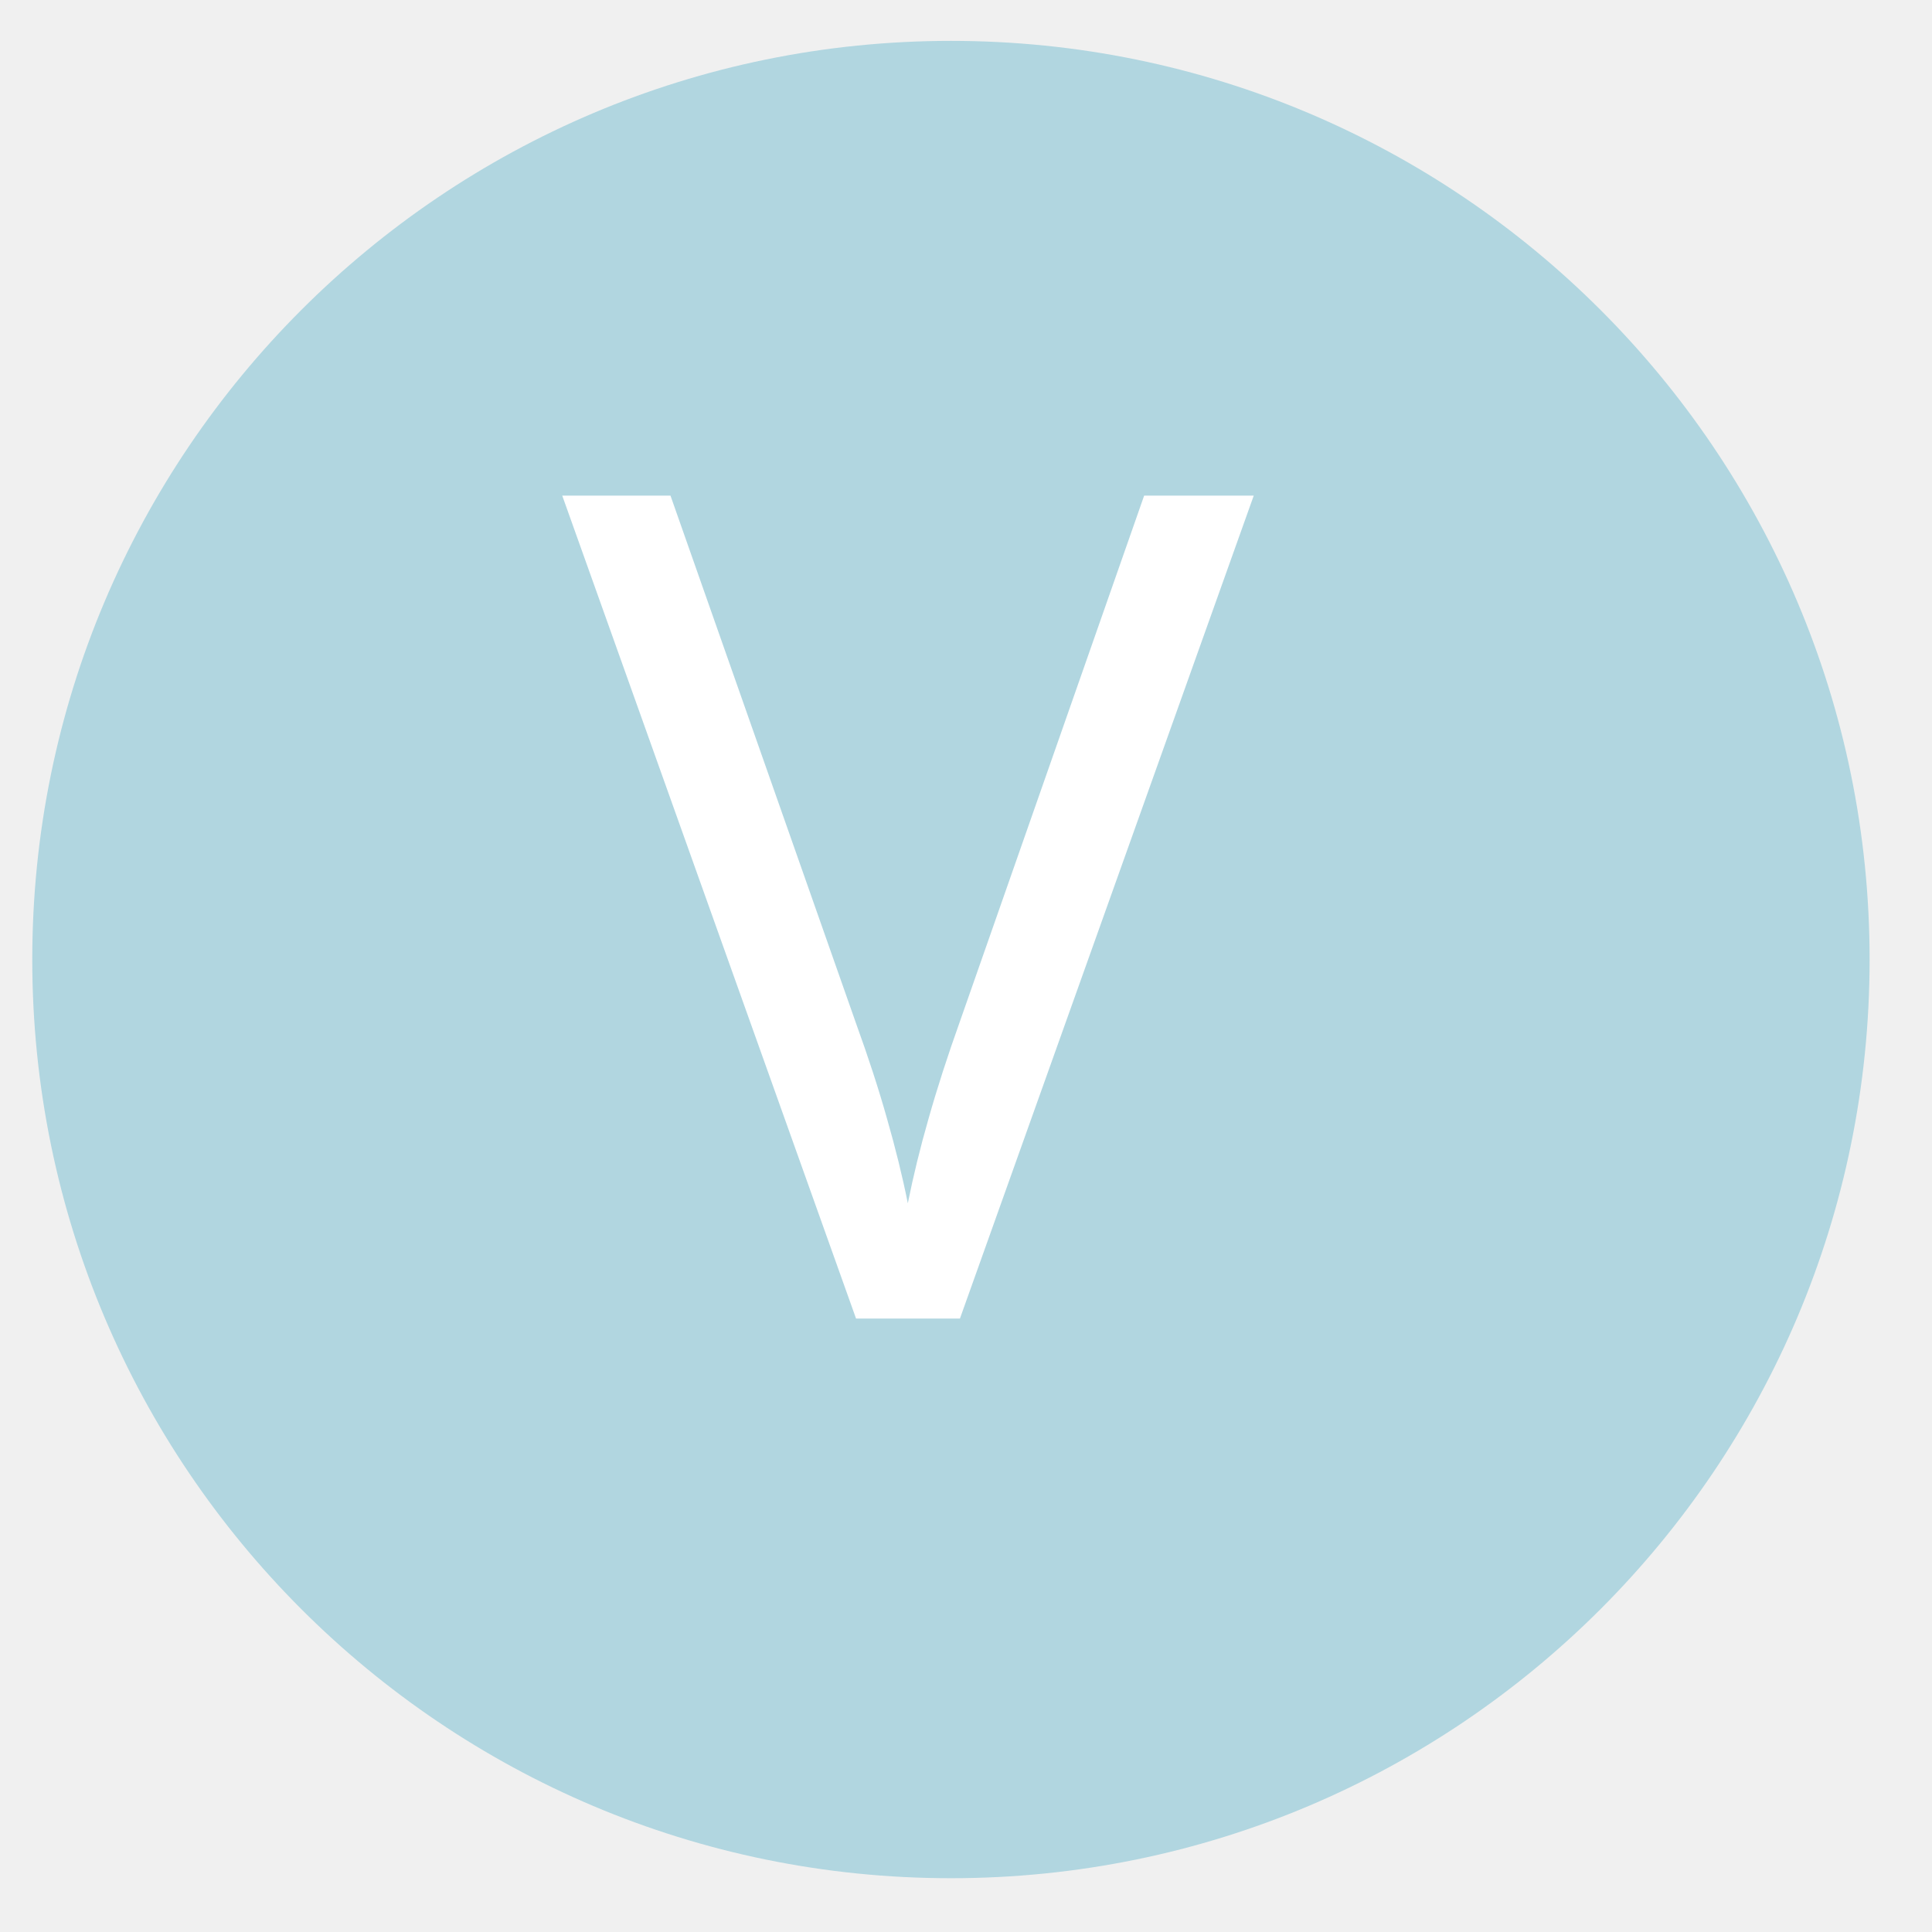
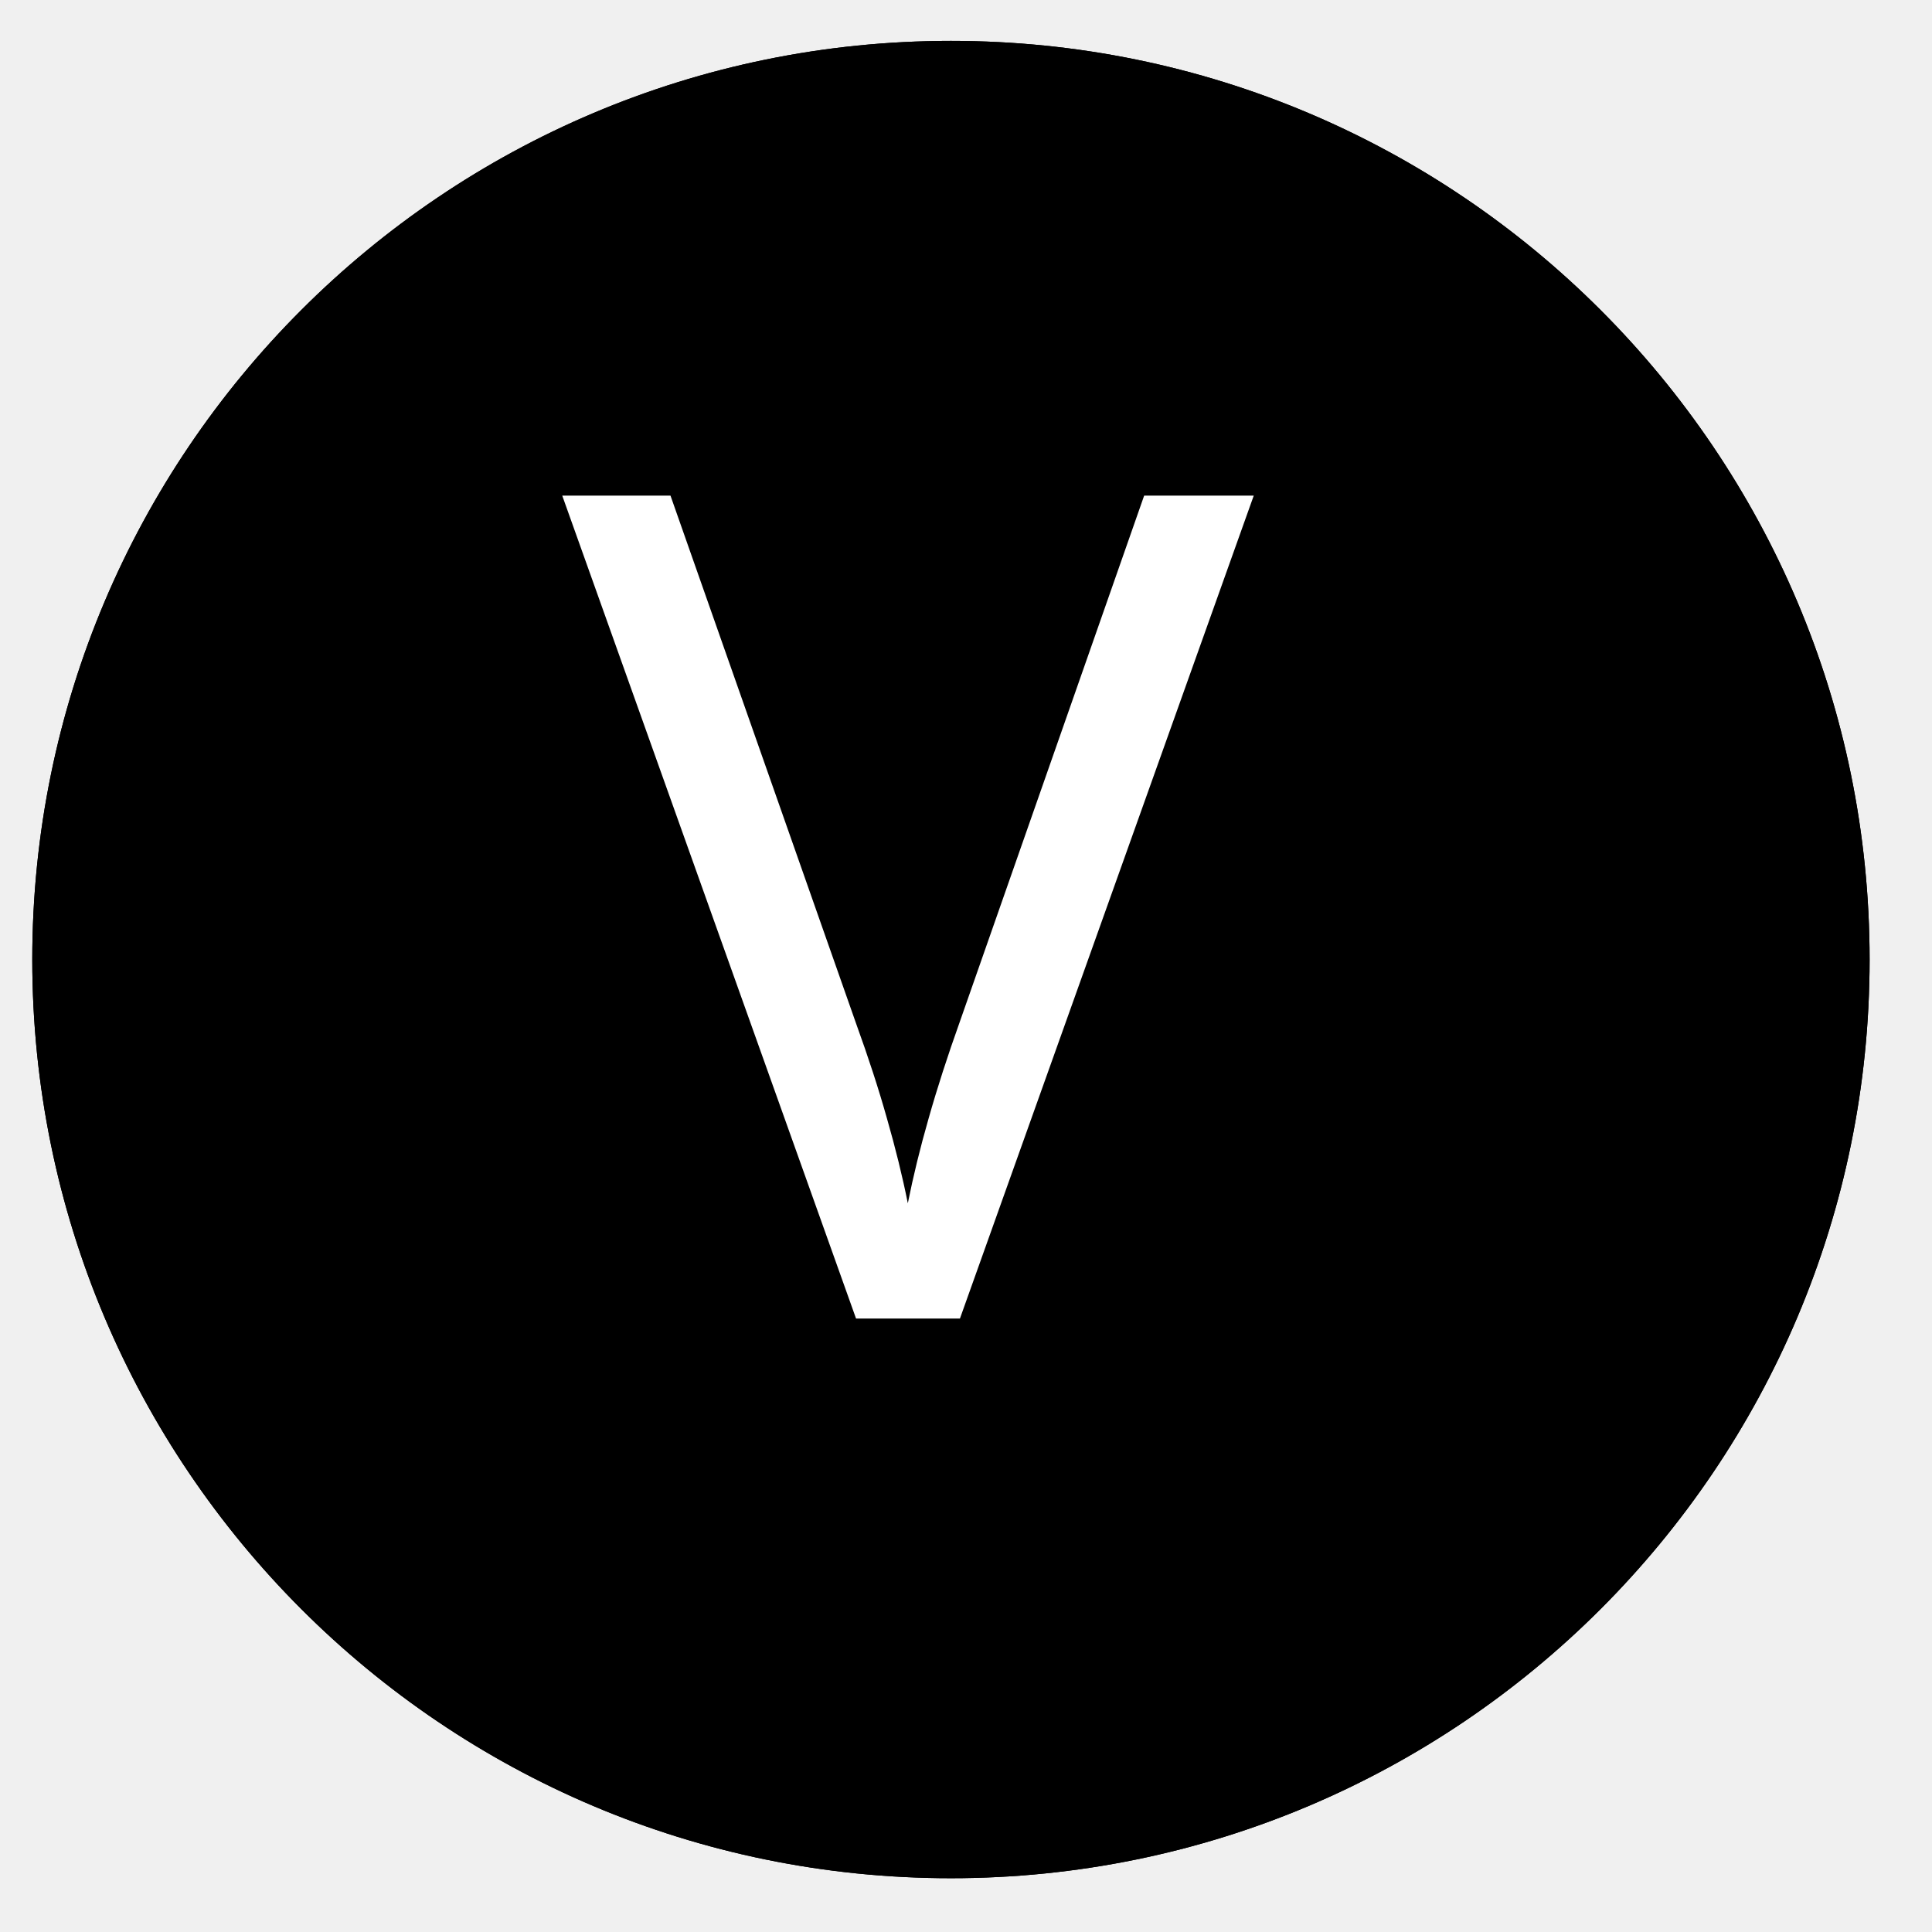
<svg xmlns="http://www.w3.org/2000/svg" xmlns:xlink="http://www.w3.org/1999/xlink" version="1.1" id="Layer_1" x="0px" y="0px" viewBox="0 0 89.8 89.8" style="enable-background:new 0 0 89.8 89.8;" xml:space="preserve">
  <style type="text/css">
	.st0{clip-path:url(#SVGID_2_);}
- 	.st1{clip-path:url(#SVGID_4_);fill:#B1D6E0;}
- 	.st2{fill:#FFFFFF;}
- 	.st3{font-family:'ProximaNova-Regular';}
- 	.st4{font-size:53.558px;}
+ 	.st1{clip-path:url(#SVGID_4_);}
+ 	.st2{clip-path:url(#SVGID_2_);enable-background:new    ;}
+ 	.st3{fill:#FFFFFF;}
+ 	.st4{font-family:'ProximaNova-Regular';}
+ 	.st5{font-size:53.558px;}
</style>
  <g>
-     <defs>
-       <circle id="SVGID_1_" cx="44.2" cy="44.6" r="42.7" />
-     </defs>
-     <clipPath id="SVGID_2_">
-       <use xlink:href="#SVGID_1_" style="overflow:visible;" />
-     </clipPath>
-     <g class="st0">
+     <g>
      <defs>
-         <rect id="SVGID_3_" x="-169.2" y="-4199.1" width="2496.7" height="7524.2" />
+         <circle id="SVGID_1_" cx="44.2" cy="44.6" r="42.7" />
      </defs>
-       <clipPath id="SVGID_4_">
-         <use xlink:href="#SVGID_3_" style="overflow:visible;" />
+       <clipPath id="SVGID_2_">
+         <use xlink:href="#SVGID_1_" style="overflow:visible;" />
      </clipPath>
-       <rect x="-10.7" y="-10.3" class="st1" width="109.7" height="109.7" />
+       <g class="st0">
+         <g>
+           <defs>
+             <rect id="SVGID_3_" x="-169.2" y="-4199.1" width="2496.7" height="7524.2" />
+           </defs>
+           <use xlink:href="#SVGID_3_" style="overflow:visible;" />
+           <clipPath id="SVGID_4_">
+             <use xlink:href="#SVGID_3_" style="overflow:visible;" />
+           </clipPath>
+           <rect x="-10.7" y="-10.3" class="st1" width="109.7" height="109.7" />
+         </g>
+       </g>
+       <g class="st2">
+         <text transform="matrix(1 0 0 1 26.1336 61.2878)" class="st3 st4 st5">V</text>
+       </g>
    </g>
  </g>
-   <g>
-     <defs>
-       <rect id="SVGID_5_" x="-248.9" y="-62.9" width="273.6" height="376.1" />
-     </defs>
-     <clipPath id="SVGID_6_">
-       <use xlink:href="#SVGID_5_" style="overflow:visible;" />
-     </clipPath>
-   </g>
-   <text transform="matrix(1 0 0 1 26.1336 61.2878)" class="st2 st3 st4">V</text>
</svg>
